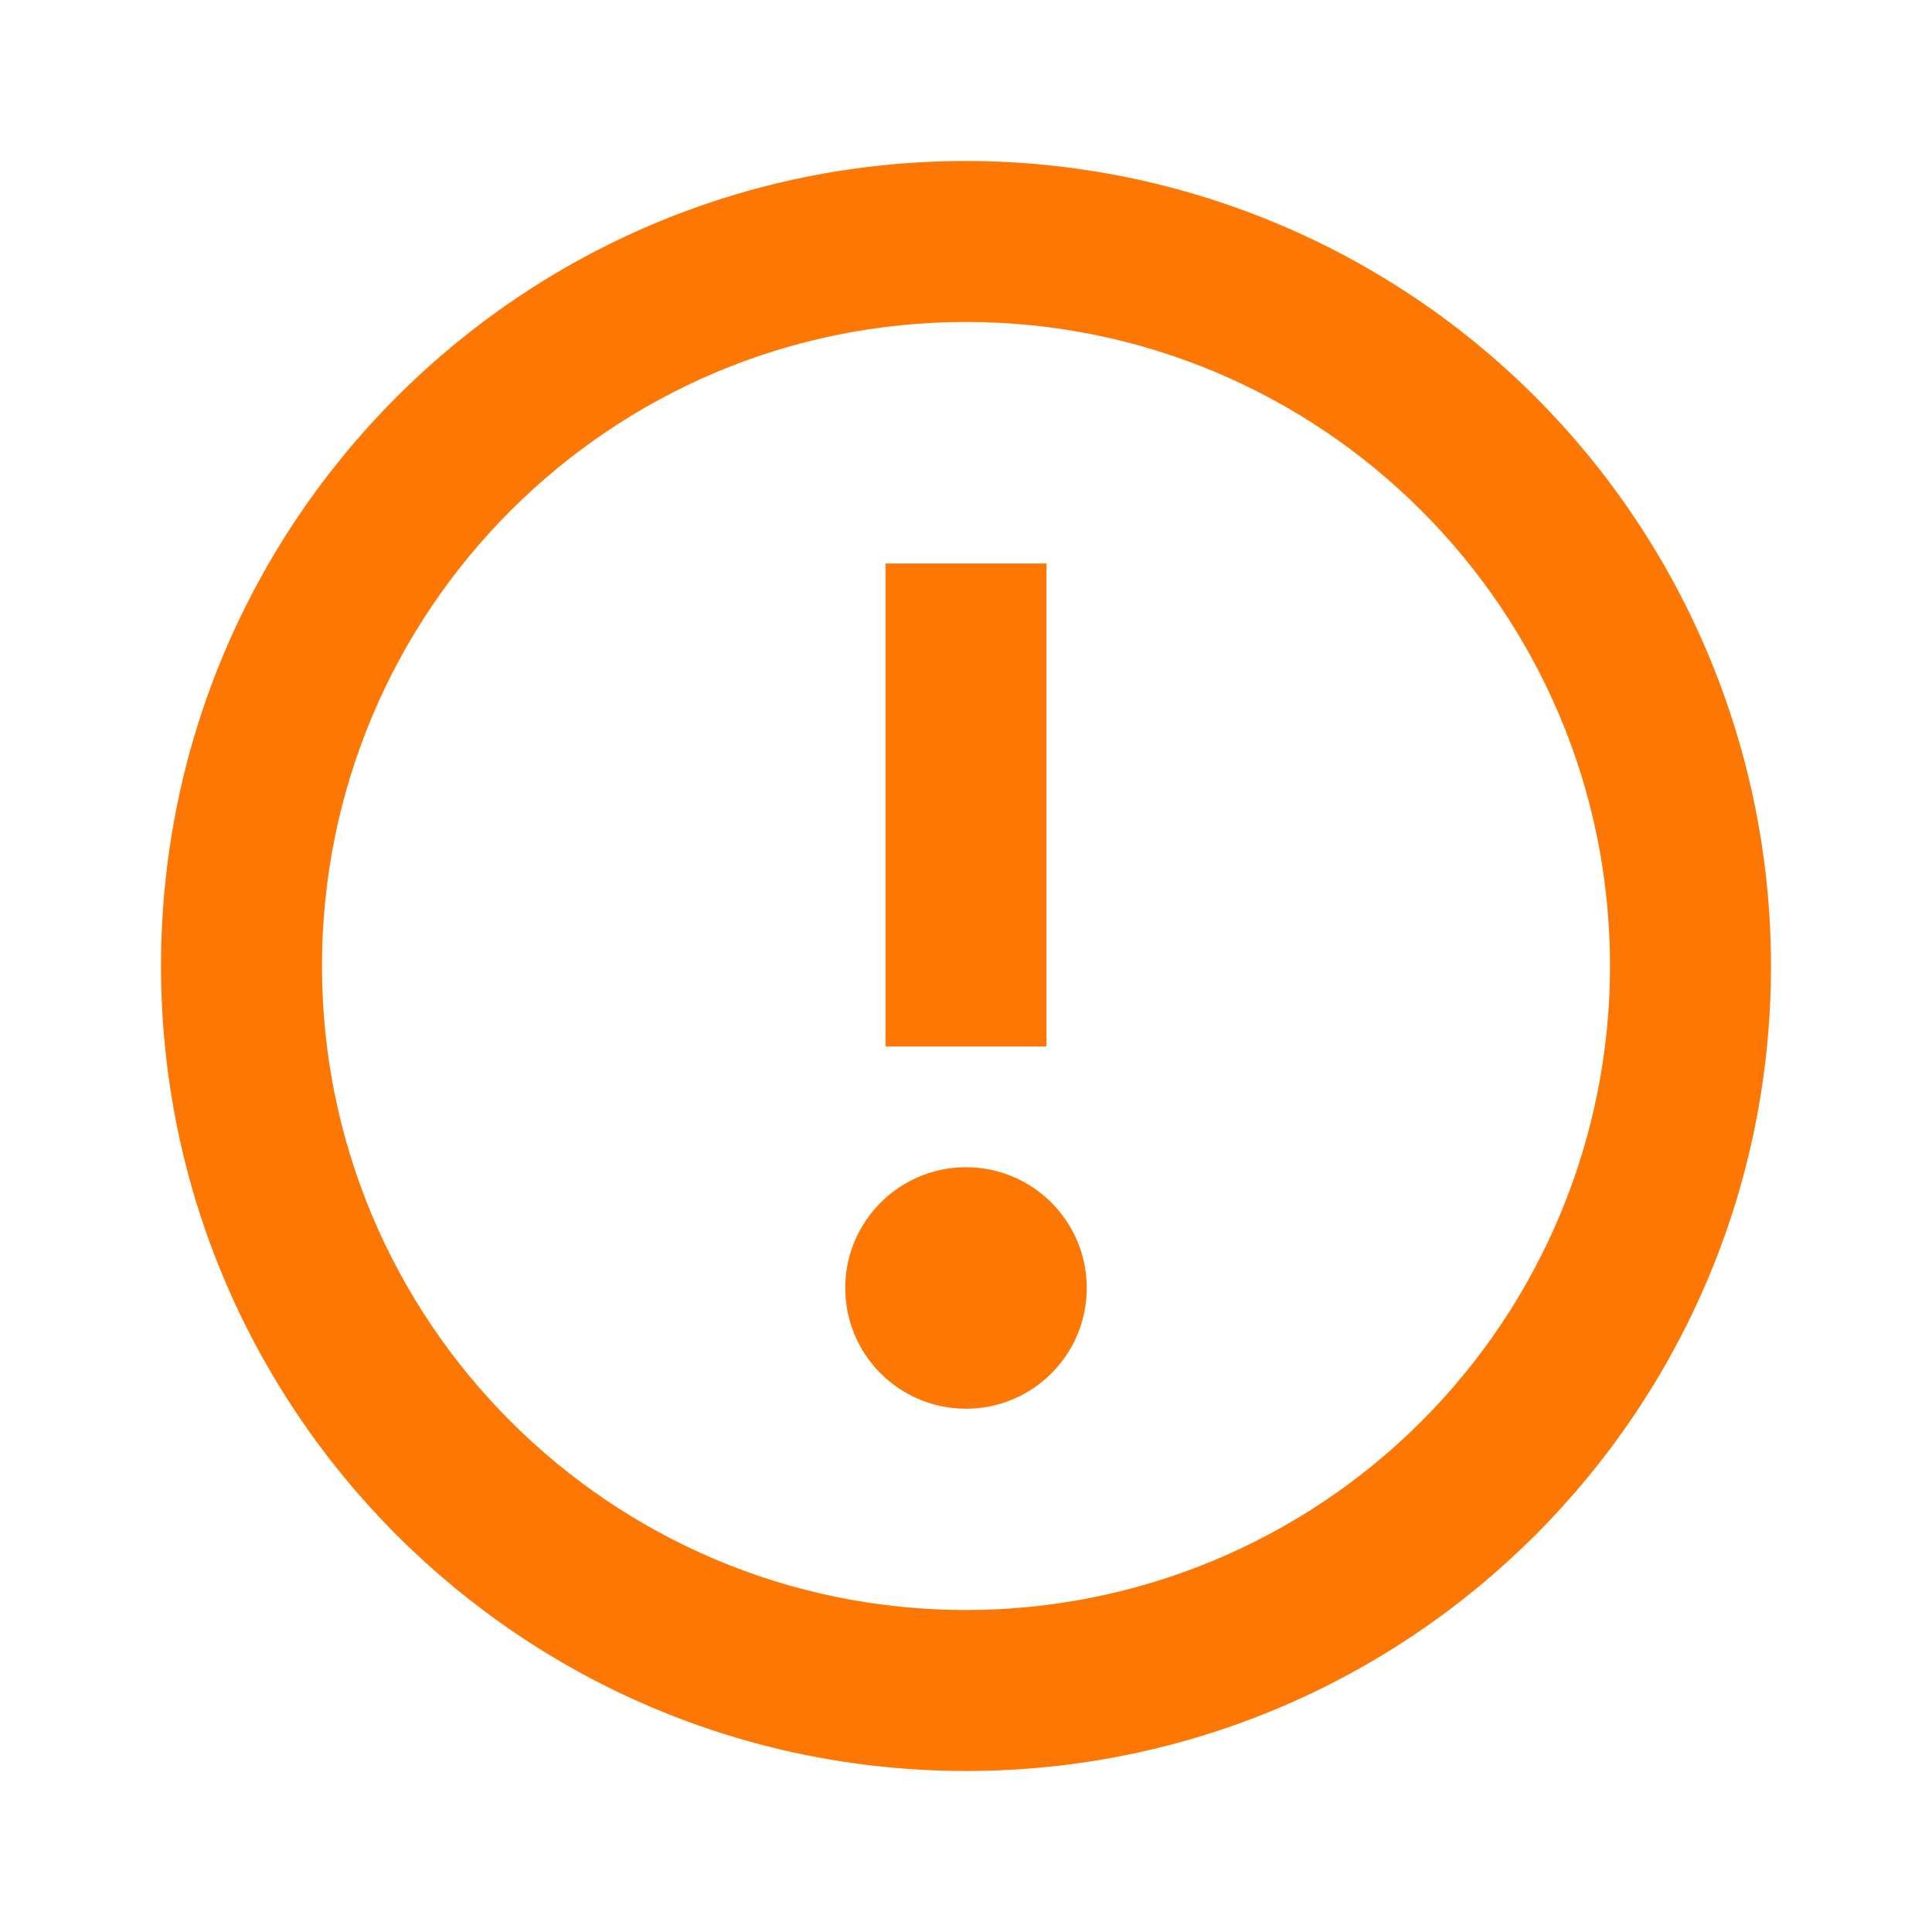
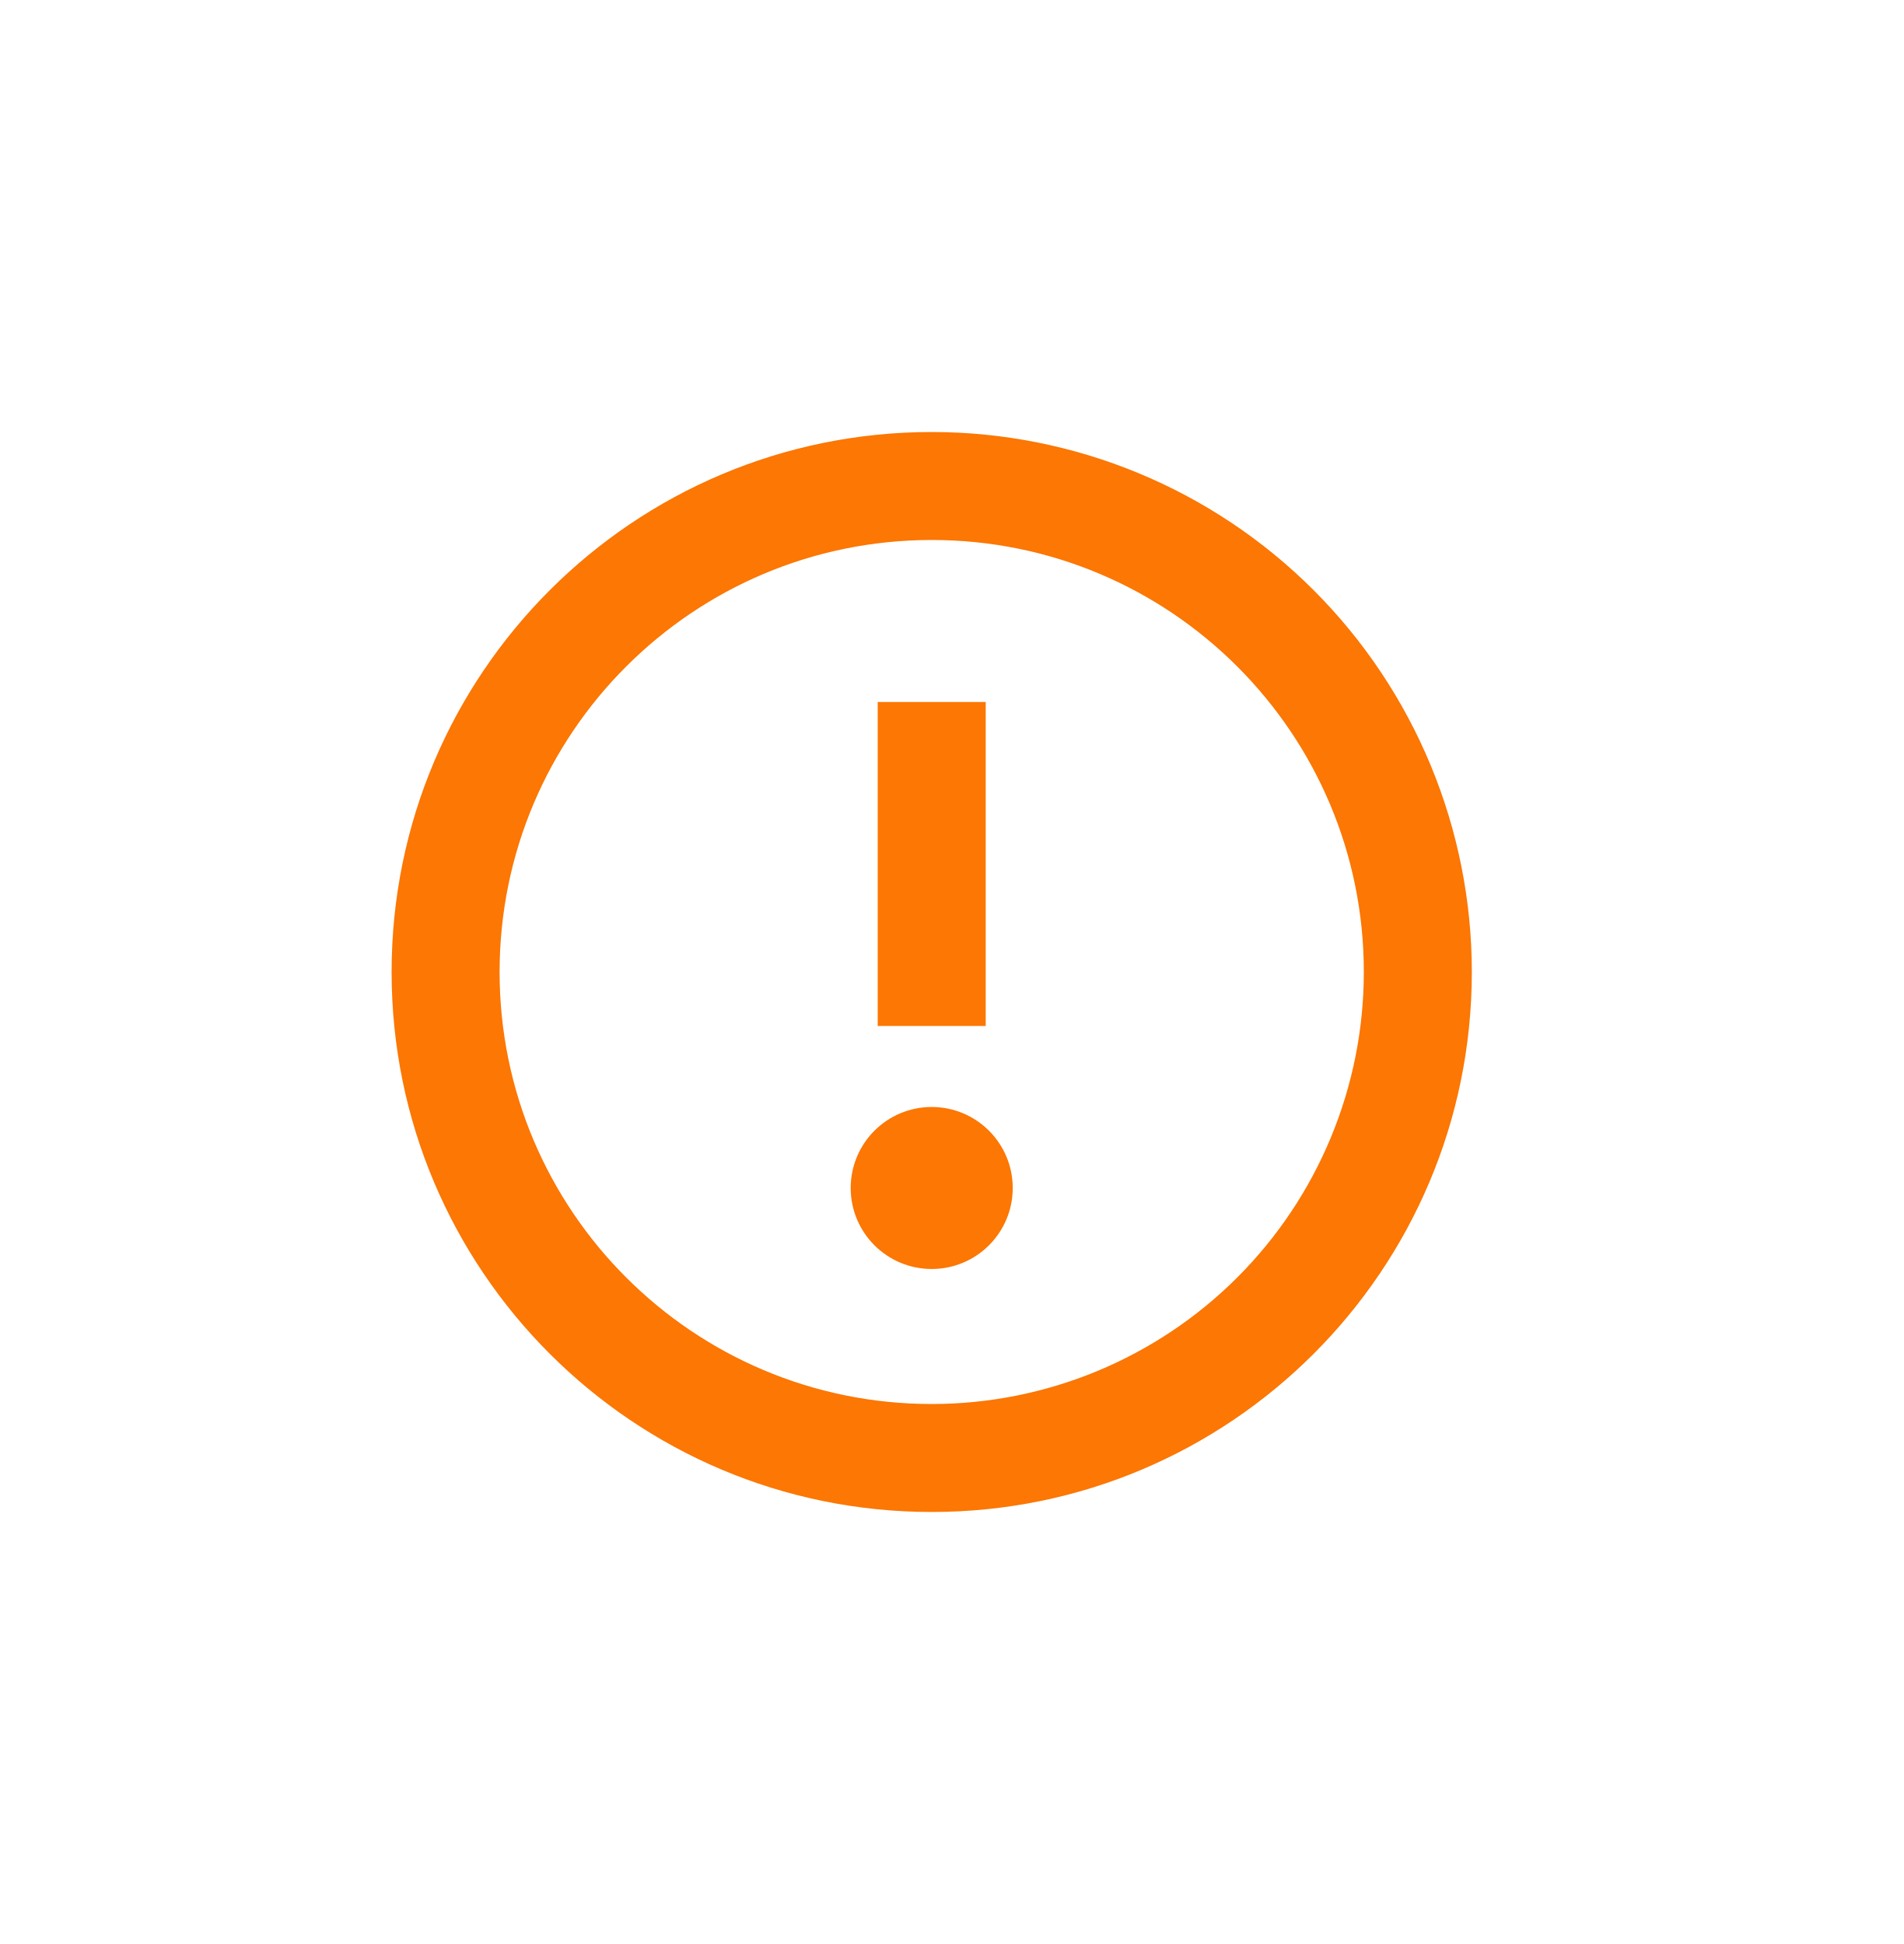
- <svg xmlns="http://www.w3.org/2000/svg" width="32" height="32" viewBox="0 0 32 32" fill="none">
+ <svg xmlns="http://www.w3.org/2000/svg" viewBox="-7 -8 47 48" fill="none">
  <path d="M17.333 9.333V17.333H14.667V9.333H17.333Z" fill="#FC7703" />
  <path d="M16 23.333C17.105 23.333 18 22.438 18 21.333C18 20.229 17.105 19.333 16 19.333C14.895 19.333 14 20.229 14 21.333C14 22.438 14.895 23.333 16 23.333Z" fill="#FC7703" />
  <path fill-rule="evenodd" clip-rule="evenodd" d="M2.667 16C2.667 8.636 8.636 2.667 16 2.667C19.536 2.667 22.928 4.071 25.428 6.572C27.928 9.072 29.333 12.464 29.333 16C29.333 23.364 23.364 29.333 16 29.333C8.636 29.333 2.667 23.364 2.667 16ZM5.333 16C5.333 21.891 10.109 26.667 16 26.667C18.829 26.667 21.542 25.543 23.542 23.543C25.543 21.542 26.667 18.829 26.667 16C26.667 10.109 21.891 5.333 16 5.333C10.109 5.333 5.333 10.109 5.333 16Z" fill="#FC7703" />
</svg>
